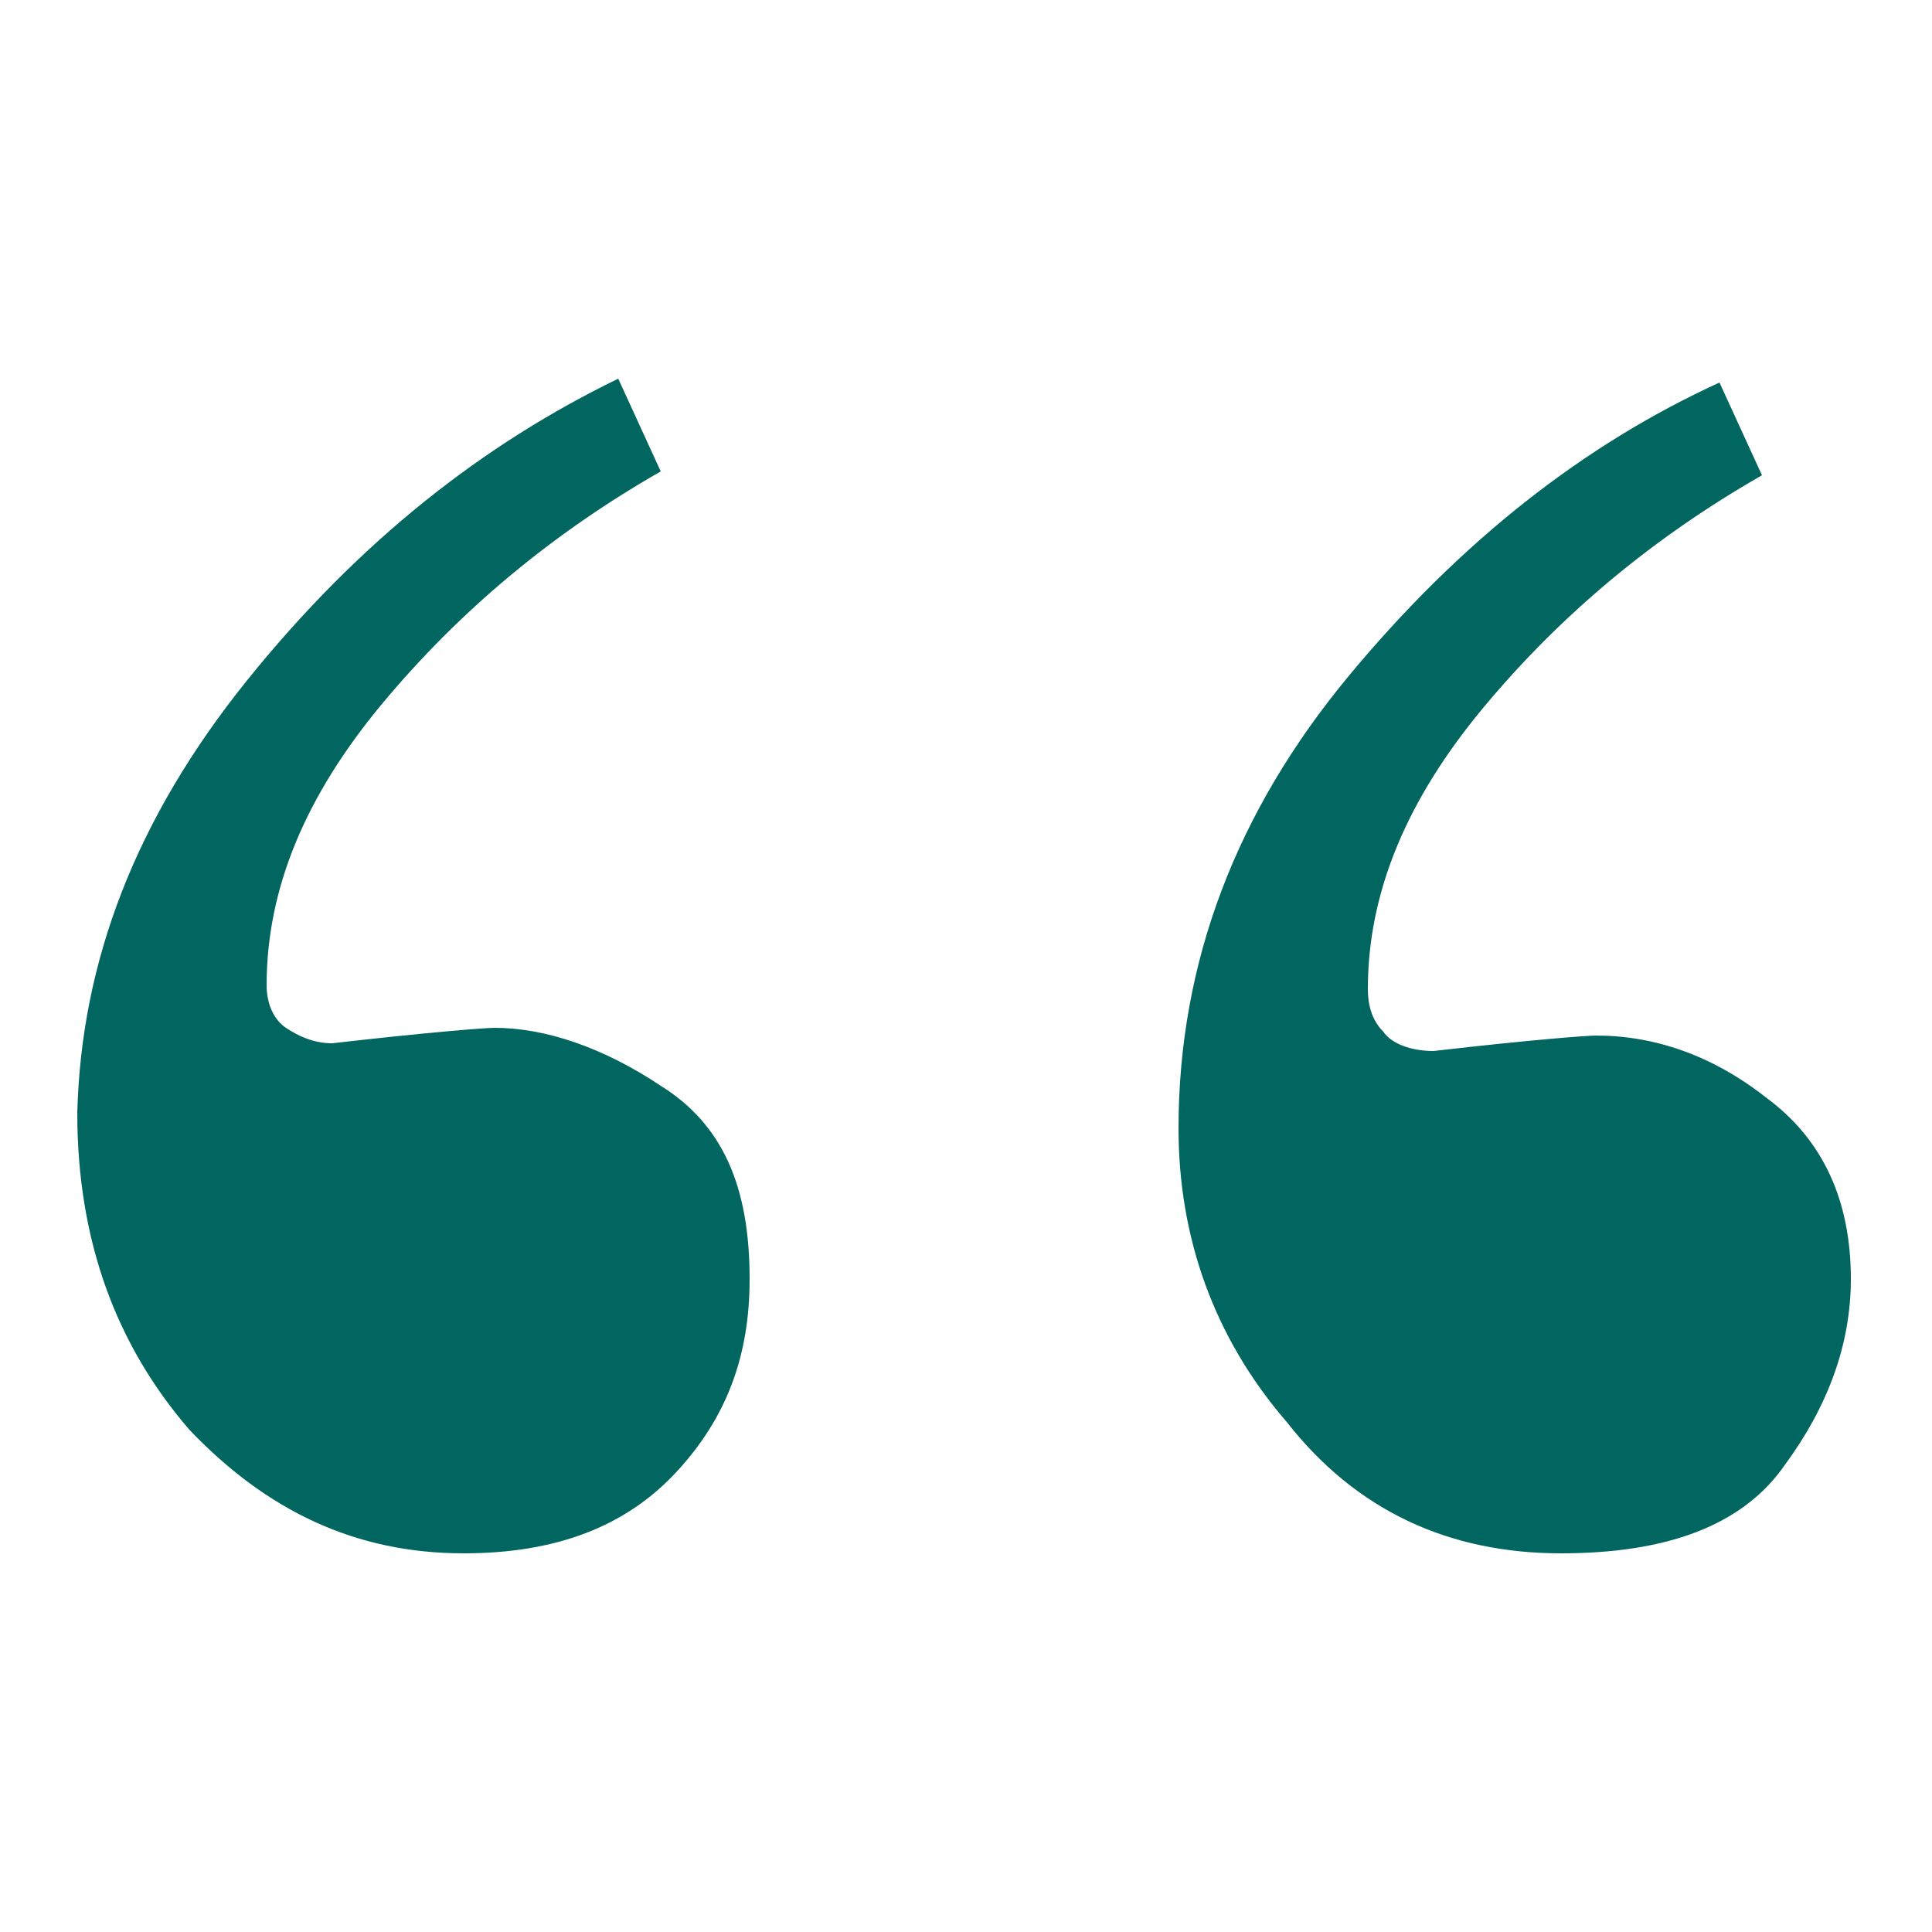
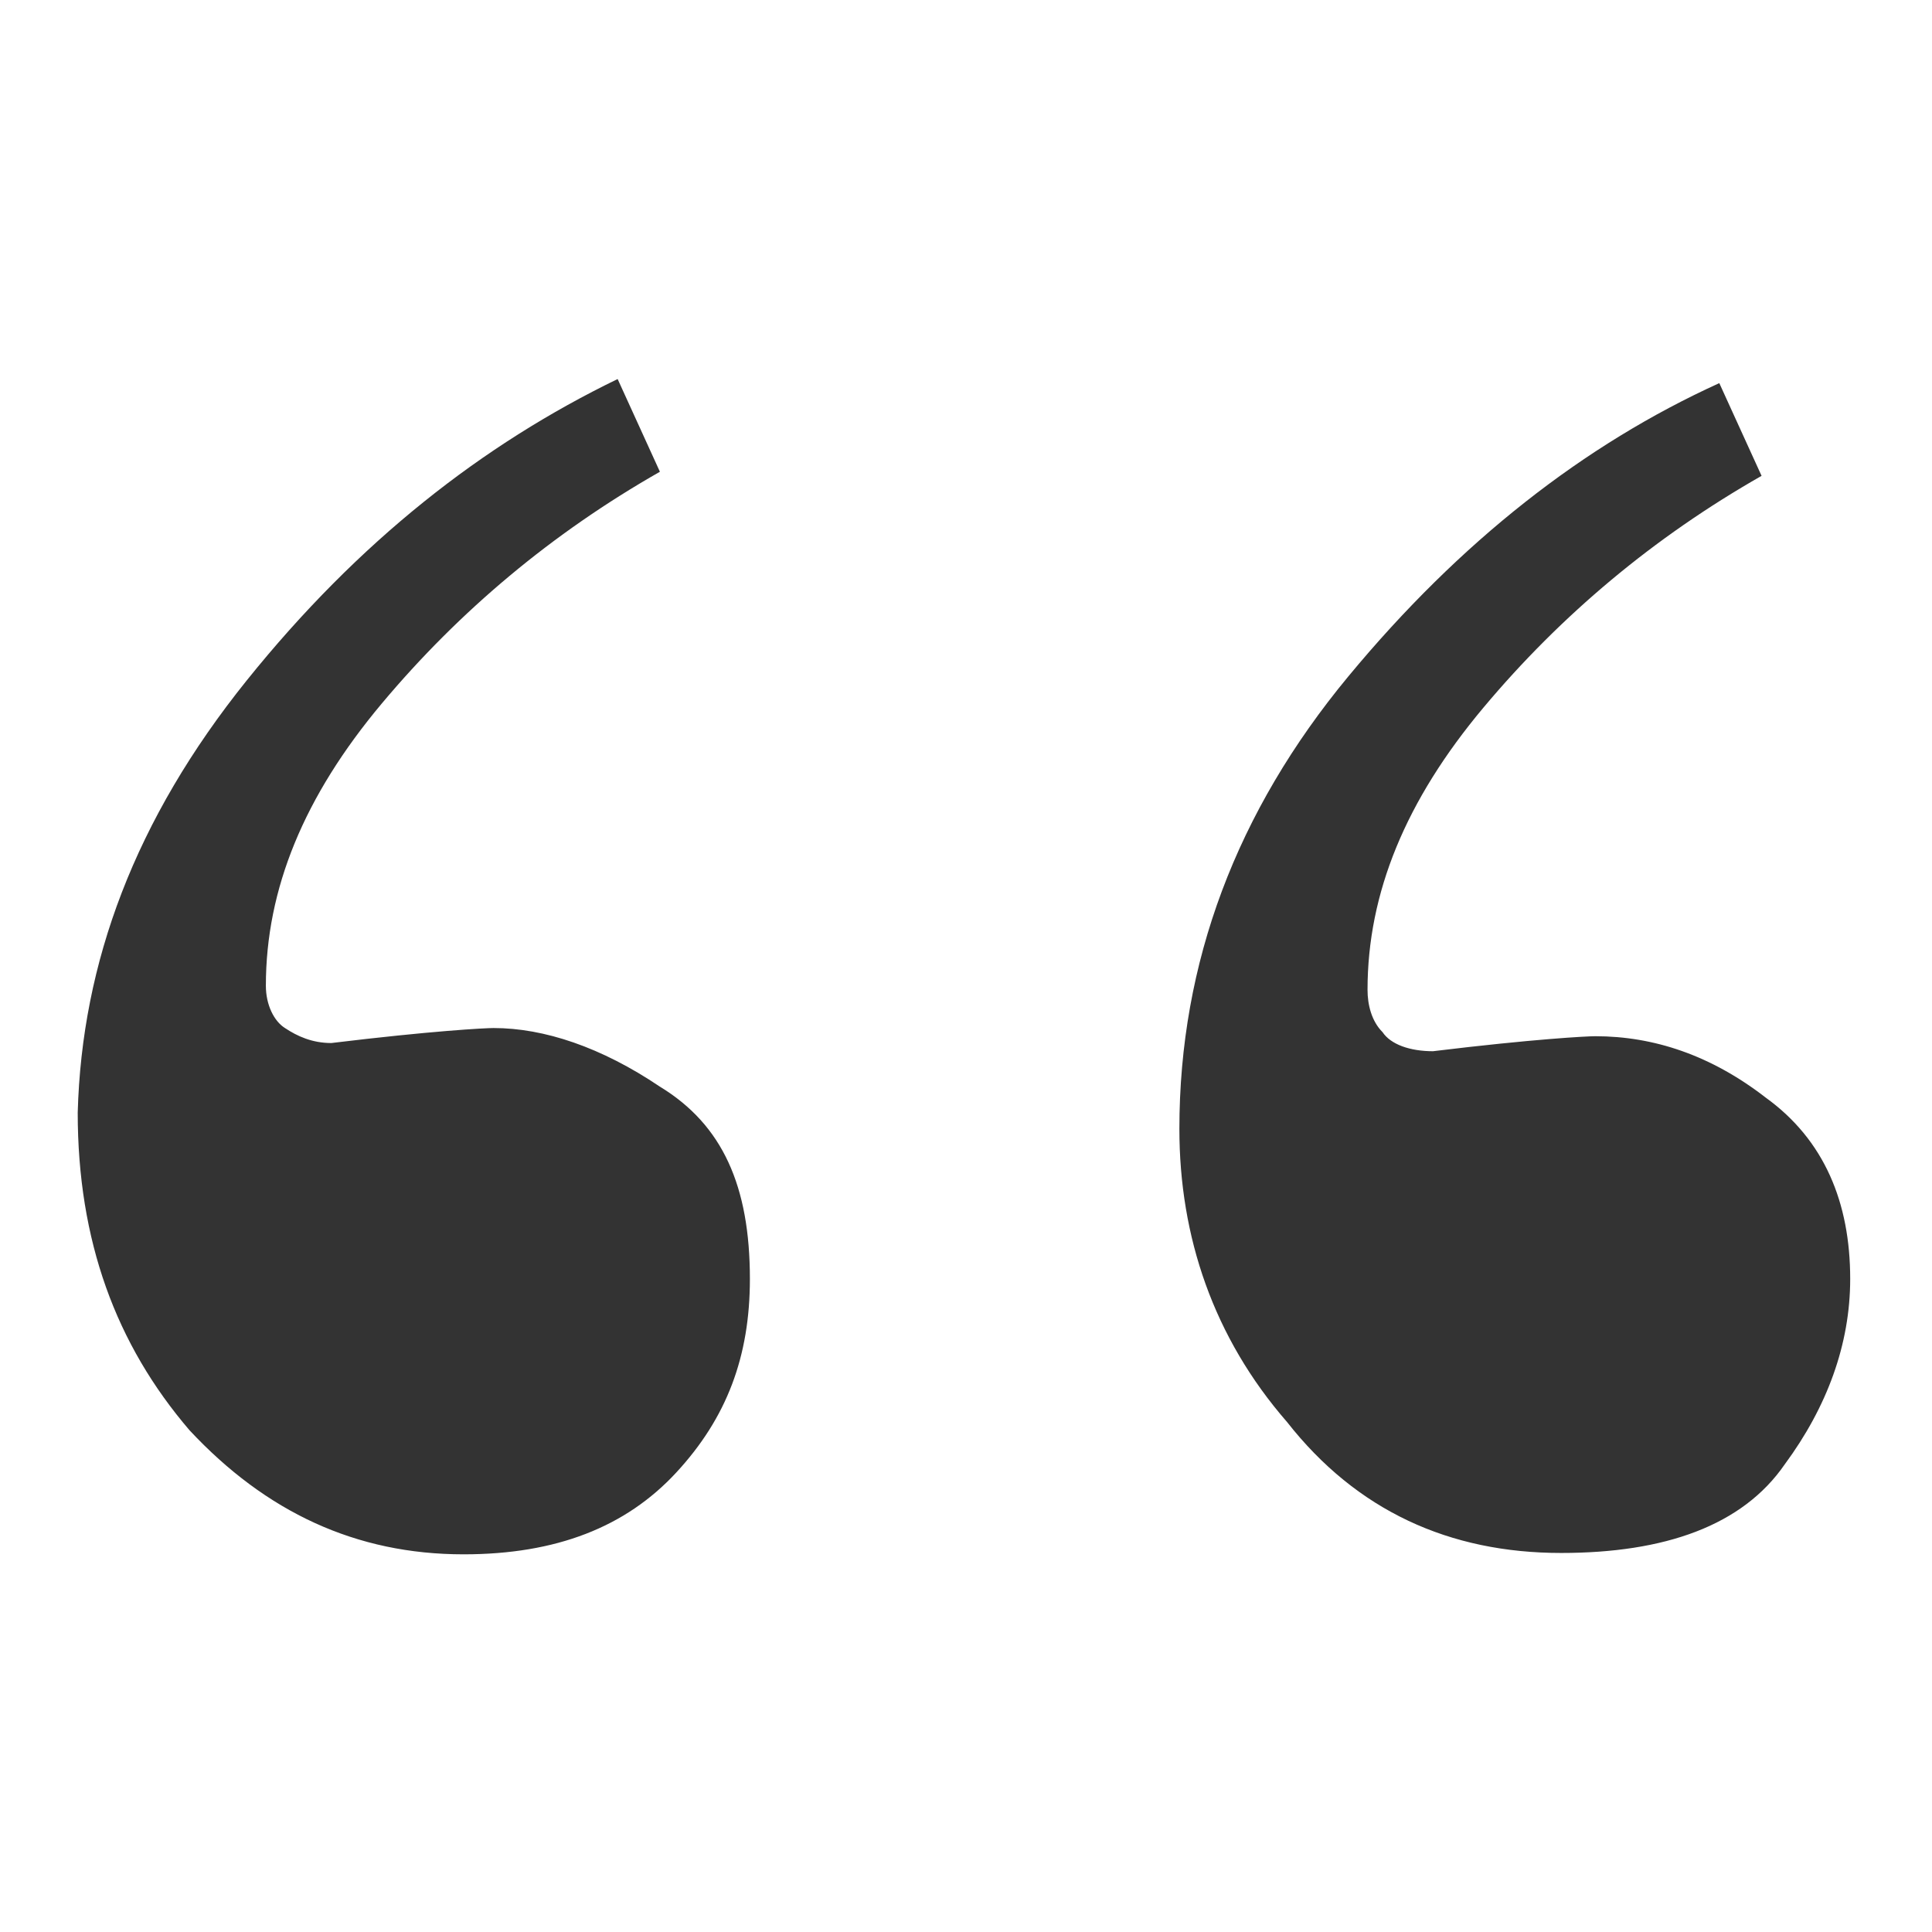
- <svg xmlns="http://www.w3.org/2000/svg" version="1.1" id="Calque_1" x="0px" y="0px" viewBox="0 0 50 50" enable-background="new 0 0 50 50" xml:space="preserve">
+ <svg xmlns="http://www.w3.org/2000/svg" version="1.1" id="Calque_1" x="0px" y="0px" viewBox="0 0 141.7 141.7" enable-background="new 0 0 141.7 141.7" xml:space="preserve">
  <g enable-background="new    ">
-     <path fill="#026660" d="M6.4,17.6c2.9-3.6,6.1-6.1,9.6-7.8l1.1,2.4c-2.8,1.6-5.2,3.6-7.2,6c-2,2.4-3,4.8-3,7.3   c0,0.5,0.2,0.9,0.5,1.1c0.3,0.2,0.7,0.4,1.2,0.4c2.6-0.3,4-0.4,4.2-0.4c1.3,0,2.8,0.5,4.3,1.5c1.6,1,2.3,2.6,2.3,5   c0,2-0.6,3.6-1.9,5c-1.3,1.4-3.1,2.1-5.5,2.1c-2.8,0-5.1-1.1-7.1-3.2c-1.9-2.2-2.9-4.9-2.9-8.2C2.1,24.9,3.5,21.2,6.4,17.6z    M34.9,17.5c2.9-3.5,6.1-6,9.6-7.6l1.1,2.4c-2.8,1.6-5.2,3.6-7.2,6c-2,2.4-3,4.8-3,7.3c0,0.4,0.1,0.8,0.4,1.1   c0.2,0.3,0.7,0.5,1.3,0.5c2.6-0.3,4-0.4,4.2-0.4c1.5,0,3,0.5,4.4,1.6c1.5,1.1,2.2,2.7,2.2,4.7c0,1.7-0.6,3.3-1.7,4.8   c-1.1,1.6-3.1,2.3-5.8,2.3c-2.9,0-5.3-1.1-7.1-3.4c-1.9-2.2-2.8-4.8-2.8-7.6C30.5,24.9,32,21,34.9,17.5z" />
+     <path fill="#333333" d="M18.1,49.9c8.2-10.2,17.3-17.3,27.2-22.1l3.1,6.8c-7.9,4.5-14.7,10.2-20.4,17s-8.5,13.6-8.5,20.7   c0,1.4,0.6,2.6,1.4,3.1c0.9,0.6,2,1.1,3.4,1.1c7.4-0.9,11.3-1.1,11.9-1.1c3.7,0,7.9,1.4,12.2,4.3C53,82.5,55,87,55,93.8   c0,5.7-1.7,10.2-5.4,14.2s-8.8,6-15.6,6c-7.9,0-14.5-3.1-20.1-9.1C8.5,98.6,5.7,91,5.7,81.6C6,70.6,9.9,60.1,18.1,49.9z M98.9,49.6   c8.2-9.9,17.3-17,27.2-21.5l3.1,6.8c-7.9,4.5-14.7,10.2-20.4,17s-8.5,13.6-8.5,20.7c0,1.1,0.3,2.3,1.1,3.1c0.6,0.9,2,1.4,3.7,1.4   c7.4-0.9,11.3-1.1,11.9-1.1c4.3,0,8.5,1.4,12.5,4.5c4.3,3.1,6.2,7.7,6.2,13.3c0,4.8-1.7,9.4-4.8,13.6c-3.1,4.5-8.8,6.5-16.4,6.5   c-8.2,0-15-3.1-20.1-9.6c-5.4-6.2-7.9-13.6-7.9-21.5C86.5,70.6,90.7,59.5,98.9,49.6z" />
  </g>
</svg>
